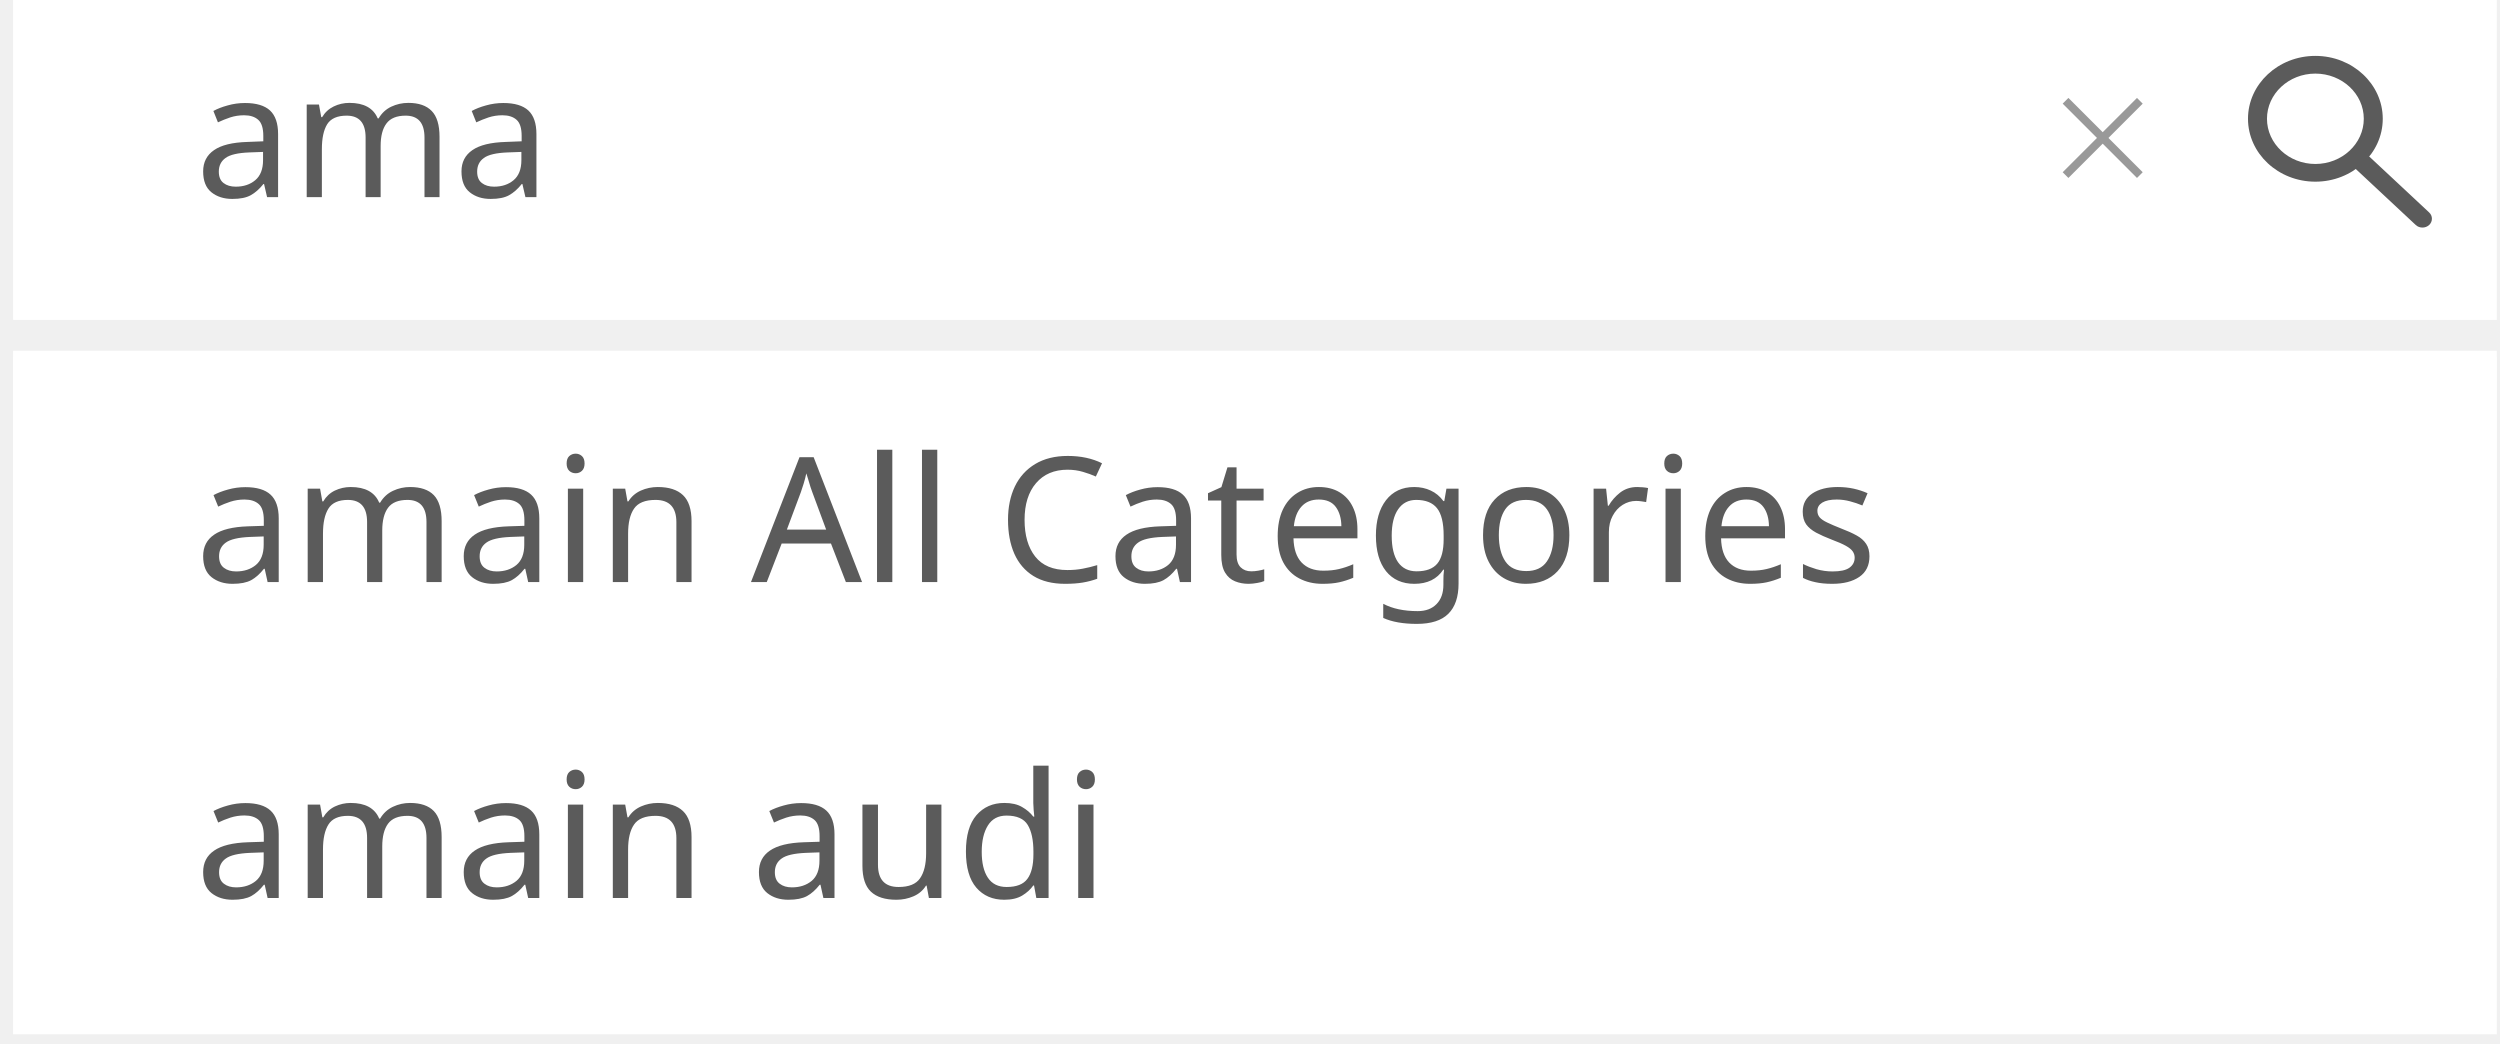
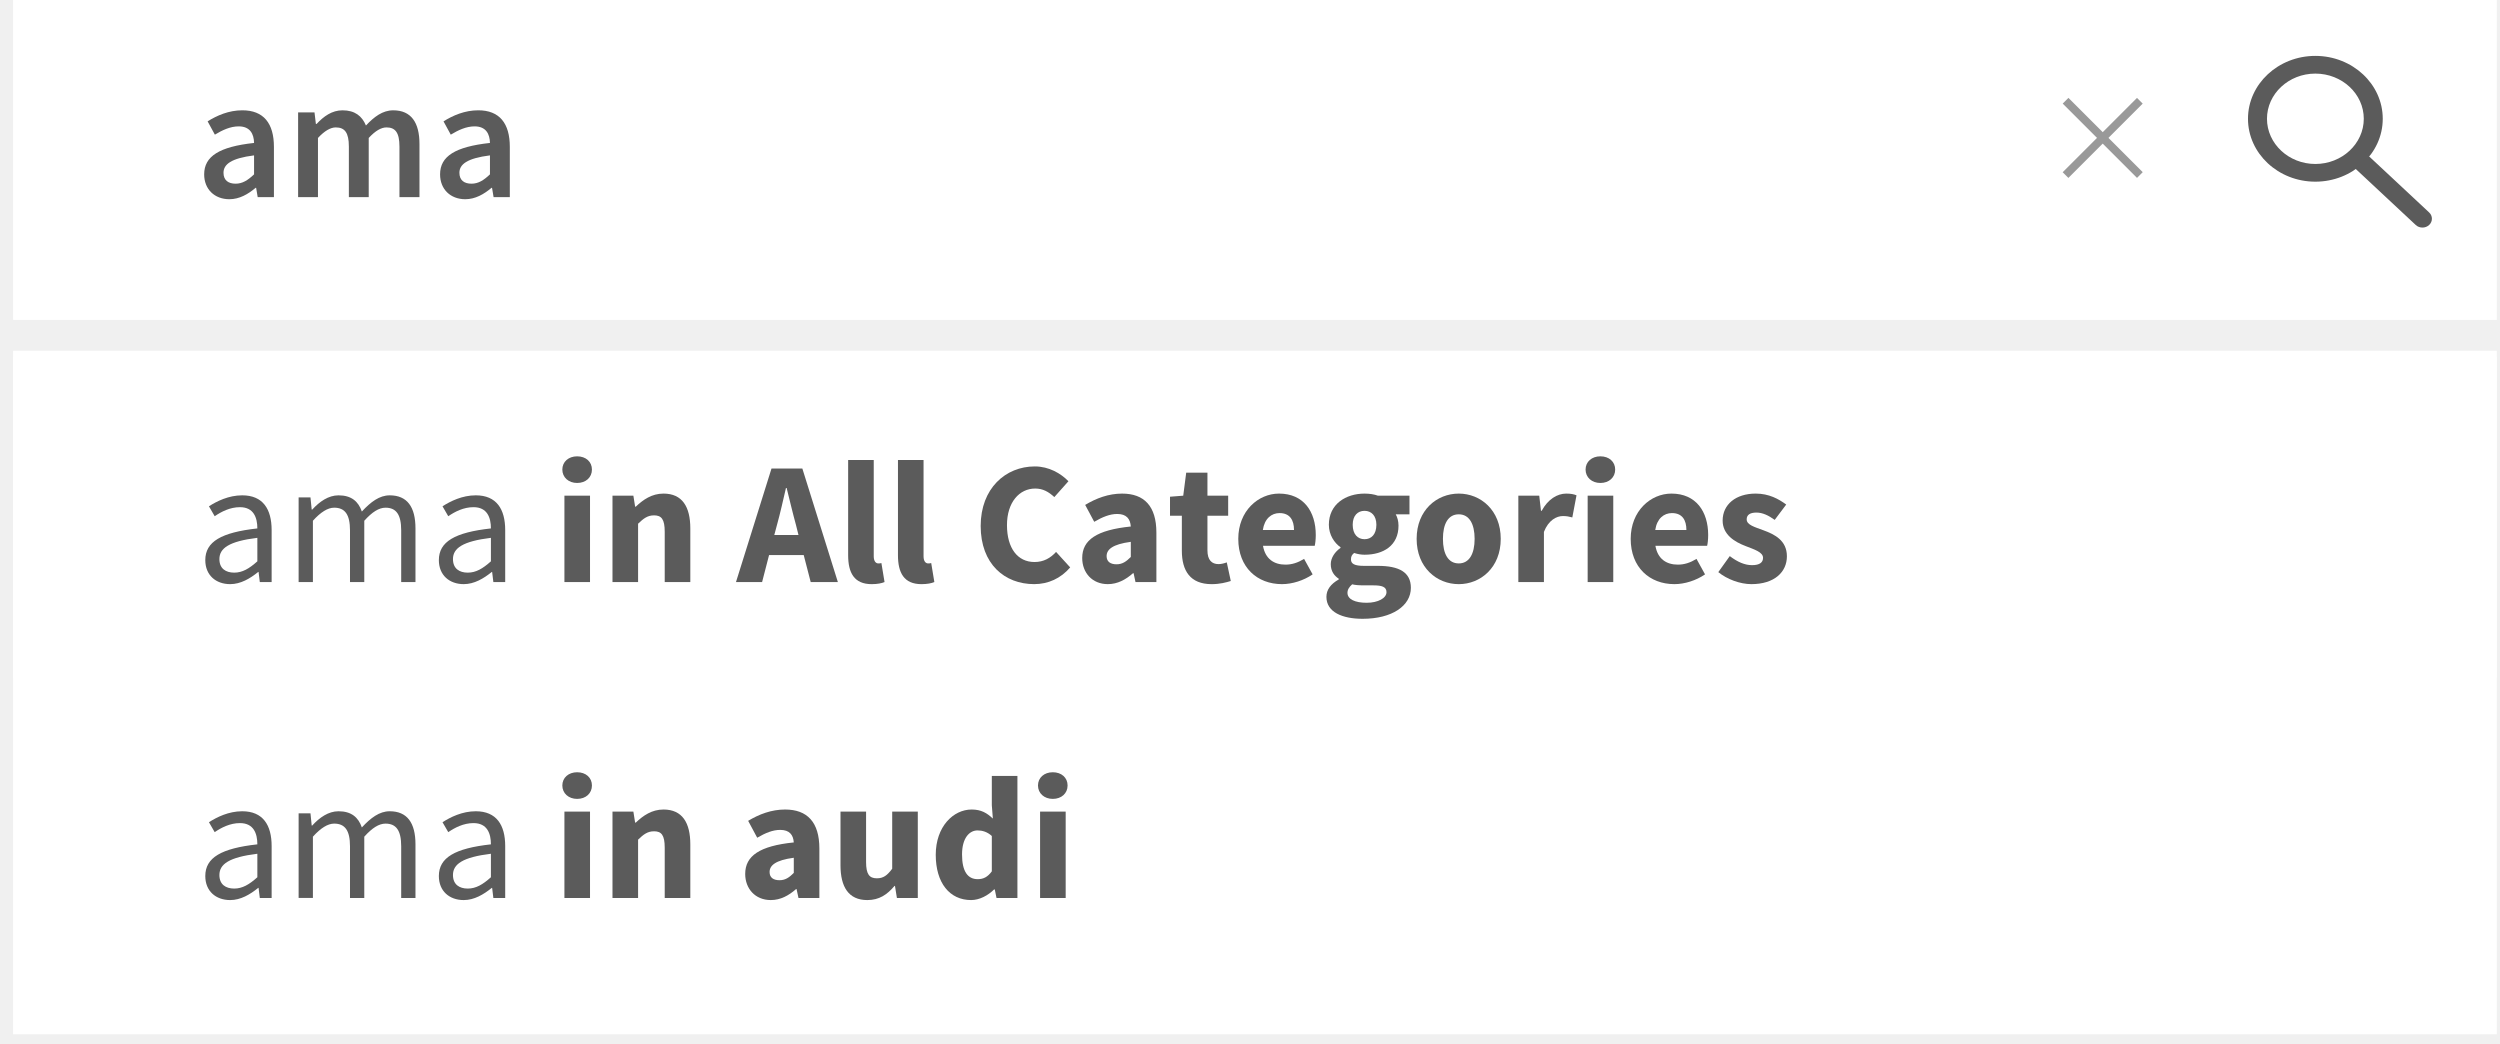
- <svg xmlns="http://www.w3.org/2000/svg" version="1.1" id="Layer_1" x="0px" y="0px" width="309.108px" height="129.033px" viewBox="0 0 309.108 129.033" enable-background="new 0 0 309.108 129.033" xml:space="preserve">
-   <rect x="1.619" y="-0.863" fill="#FFFFFF" width="307.093" height="40.417" />
-   <rect x="1.619" y="43.367" fill="#FFFFFF" width="307.093" height="84.517" />
-   <rect x="1.619" y="44.129" fill="#FFFFFF" width="307.093" height="39.655" />
-   <text transform="matrix(1 0 0 1 24.1338 71.9673)">
-     <tspan x="0" y="0" fill="#5B5B5B" font-family="'SourceSansPro-Regular'" font-size="21.535">ama </tspan>
-     <tspan x="44.254" y="0" fill="#5B5B5B" font-family="'SourceSansPro-Bold'" font-size="21.535">in All Categories</tspan>
-   </text>
-   <text transform="matrix(1 0 0 1 24.1338 111.0298)">
-     <tspan x="0" y="0" fill="#5B5B5B" font-family="'SourceSansPro-Regular'" font-size="21.535">ama </tspan>
-     <tspan x="44.254" y="0" fill="#5B5B5B" font-family="'SourceSansPro-Bold'" font-size="21.535">in audi</tspan>
-   </text>
-   <text transform="matrix(1 0 0 1 24.1338 24.3774)" fill="#5B5B5B" font-family="'SourceSansPro-Semibold'" font-size="21.352">ama</text>
+ <svg xmlns="http://www.w3.org/2000/svg" version="1.1" id="Layer_1" x="0px" y="0px" width="309.109px" height="129.033px" viewBox="0 0 309.109 129.033" enable-background="new 0 0 309.109 129.033" xml:space="preserve">
+   <g>
+     <rect x="1.619" y="-0.863" fill="#FFFFFF" width="307.093" height="40.417" />
+   </g>
+   <g>
+     <rect x="1.619" y="43.367" fill="#FFFFFF" width="307.093" height="84.517" />
+   </g>
+   <g>
+     <rect x="1.619" y="44.129" fill="#FFFFFF" width="307.093" height="39.655" />
+   </g>
+   <g enable-background="new    ">
+     <path fill="#5B5B5B" d="M31.82,65.336c0-1.335-0.452-2.627-2.153-2.627c-1.227,0-2.304,0.56-3.122,1.119l-0.71-1.227   c0.969-0.625,2.433-1.357,4.112-1.357c2.562,0,3.639,1.701,3.639,4.306v6.416h-1.464l-0.151-1.249h-0.043   c-1.012,0.818-2.175,1.508-3.466,1.508c-1.766,0-3.079-1.099-3.079-2.972C25.382,66.972,27.363,65.831,31.82,65.336z    M28.957,70.804c1.012,0,1.852-0.495,2.863-1.399v-2.906c-3.509,0.431-4.693,1.292-4.693,2.627   C27.126,70.309,27.923,70.804,28.957,70.804z" />
+     <path fill="#5B5B5B" d="M36.925,61.503h1.464l0.15,1.507h0.065c0.903-0.99,2.002-1.765,3.251-1.765   c1.593,0,2.454,0.753,2.885,2.002c1.098-1.185,2.175-2.002,3.444-2.002c2.153,0,3.187,1.421,3.187,4.091v6.631h-1.766v-6.395   c0-1.959-0.624-2.799-1.938-2.799c-0.818,0-1.657,0.538-2.626,1.615v7.578h-1.766v-6.395c0-1.959-0.625-2.799-1.96-2.799   c-0.774,0-1.657,0.538-2.626,1.615v7.578h-1.766V61.503z" />
+     <path fill="#5B5B5B" d="M60.699,65.336c0-1.335-0.452-2.627-2.153-2.627c-1.228,0-2.304,0.56-3.122,1.119l-0.71-1.227   c0.969-0.625,2.433-1.357,4.112-1.357c2.562,0,3.639,1.701,3.639,4.306v6.416H61l-0.15-1.249h-0.043   c-1.012,0.818-2.175,1.508-3.467,1.508c-1.765,0-3.078-1.099-3.078-2.972C54.262,66.972,56.242,65.831,60.699,65.336z    M57.835,70.804c1.013,0,1.853-0.495,2.864-1.399v-2.906c-3.51,0.431-4.693,1.292-4.693,2.627   C56.006,70.309,56.802,70.804,57.835,70.804z" />
+   </g>
+   <g enable-background="new    ">
+     <path fill="#5B5B5B" d="M69.529,58.058c0-0.969,0.775-1.636,1.83-1.636c1.077,0,1.83,0.667,1.83,1.636   c0,0.969-0.753,1.658-1.83,1.658C70.304,59.716,69.529,59.027,69.529,58.058z M69.787,61.288h3.165v10.679h-3.165V61.288z" />
+     <path fill="#5B5B5B" d="M75.73,61.288h2.583l0.215,1.356h0.086c0.904-0.861,1.981-1.615,3.424-1.615   c2.325,0,3.315,1.637,3.315,4.307v6.631h-3.165v-6.223c0-1.55-0.409-2.023-1.313-2.023c-0.796,0-1.292,0.366-1.98,1.033v7.213   H75.73V61.288z" />
+     <path fill="#5B5B5B" d="M99.374,68.63H95.09l-0.861,3.337h-3.229l4.392-14.038h3.812l4.392,14.038h-3.358L99.374,68.63z    M98.729,66.153l-0.323-1.291c-0.388-1.4-0.775-3.058-1.142-4.522h-0.086c-0.345,1.486-0.71,3.122-1.098,4.522l-0.345,1.291H98.729   z" />
+     <path fill="#5B5B5B" d="M104.867,56.874h3.165V68.78c0,0.668,0.302,0.883,0.56,0.883c0.129,0,0.216,0,0.388-0.043l0.388,2.347   c-0.345,0.15-0.883,0.259-1.594,0.259c-2.174,0-2.906-1.422-2.906-3.574V56.874z" />
+     <path fill="#5B5B5B" d="M111.026,56.874h3.165V68.78c0,0.668,0.302,0.883,0.56,0.883c0.129,0,0.216,0,0.388-0.043l0.388,2.347   c-0.345,0.15-0.883,0.259-1.594,0.259c-2.174,0-2.906-1.422-2.906-3.574V56.874z" />
+     <path fill="#5B5B5B" d="M127.951,57.671c1.744,0,3.208,0.861,4.155,1.83l-1.744,1.959c-0.711-0.646-1.399-1.055-2.368-1.055   c-1.959,0-3.488,1.701-3.488,4.521c0,2.885,1.335,4.564,3.402,4.564c1.141,0,1.98-0.495,2.669-1.249l1.744,1.916   c-1.162,1.356-2.713,2.067-4.456,2.067c-3.639,0-6.61-2.477-6.61-7.191C121.255,60.384,124.334,57.671,127.951,57.671z" />
+     <path fill="#5B5B5B" d="M139.816,65.099c-0.064-0.947-0.538-1.55-1.679-1.55c-0.904,0-1.809,0.365-2.843,0.969l-1.119-2.089   c1.356-0.818,2.885-1.399,4.564-1.399c2.734,0,4.241,1.551,4.241,4.823v6.114h-2.583l-0.237-1.098h-0.064   c-0.904,0.796-1.916,1.356-3.122,1.356c-1.938,0-3.165-1.422-3.165-3.229C133.81,66.757,135.597,65.529,139.816,65.099z    M138.051,69.771c0.732,0,1.206-0.345,1.766-0.904v-1.873c-2.261,0.302-2.992,0.947-2.992,1.766   C136.824,69.448,137.298,69.771,138.051,69.771z" />
+     <path fill="#5B5B5B" d="M146.128,63.764h-1.464v-2.347l1.636-0.129l0.366-2.842h2.627v2.842h2.562v2.476h-2.562v4.284   c0,1.206,0.538,1.701,1.378,1.701c0.345,0,0.731-0.107,1.012-0.215l0.495,2.304c-0.56,0.172-1.335,0.388-2.368,0.388   c-2.648,0-3.682-1.658-3.682-4.134V63.764z" />
+     <path fill="#5B5B5B" d="M158.144,61.029c3.035,0,4.543,2.218,4.543,5.124c0,0.561-0.066,1.077-0.131,1.335h-6.395   c0.281,1.615,1.357,2.325,2.777,2.325c0.797,0,1.529-0.236,2.305-0.71l1.055,1.916c-1.098,0.754-2.52,1.206-3.789,1.206   c-3.057,0-5.404-2.067-5.404-5.599C153.105,63.161,155.582,61.029,158.144,61.029z M159.996,65.529   c0-1.228-0.518-2.089-1.787-2.089c-0.99,0-1.852,0.668-2.068,2.089H159.996z" />
+     <path fill="#5B5B5B" d="M165.531,71.644v-0.086c-0.559-0.366-0.99-0.926-0.99-1.809c0-0.775,0.518-1.528,1.205-2.002v-0.086   c-0.752-0.517-1.441-1.529-1.441-2.777c0-2.562,2.109-3.854,4.414-3.854c0.602,0,1.184,0.086,1.656,0.259h3.898v2.304h-1.701   c0.193,0.322,0.344,0.84,0.344,1.399c0,2.454-1.852,3.596-4.197,3.596c-0.389,0-0.818-0.065-1.293-0.216   c-0.279,0.237-0.387,0.431-0.387,0.797c0,0.538,0.43,0.797,1.615,0.797h1.721c2.627,0,4.07,0.796,4.07,2.713   c0,2.217-2.305,3.832-5.965,3.832c-2.496,0-4.477-0.818-4.477-2.713C164.003,72.914,164.541,72.204,165.531,71.644z    M168.976,74.529c1.422,0,2.455-0.582,2.455-1.313c0-0.668-0.582-0.84-1.637-0.84h-1.098c-0.732,0-1.164-0.043-1.508-0.129   c-0.387,0.344-0.582,0.667-0.582,1.055C166.607,74.099,167.554,74.529,168.976,74.529z M170.181,64.884   c0-1.12-0.623-1.723-1.463-1.723s-1.465,0.581-1.465,1.723c0,1.184,0.625,1.786,1.465,1.786S170.181,66.067,170.181,64.884z" />
+     <path fill="#5B5B5B" d="M180.369,61.029c2.691,0,5.188,2.046,5.188,5.598c0,3.553-2.496,5.599-5.188,5.599   c-2.713,0-5.211-2.046-5.211-5.599C175.158,63.075,177.656,61.029,180.369,61.029z M180.369,69.663   c1.291,0,1.959-1.185,1.959-3.036s-0.668-3.035-1.959-3.035c-1.314,0-1.959,1.184-1.959,3.035S179.054,69.663,180.369,69.663z" />
+     <path fill="#5B5B5B" d="M187.734,61.288h2.584l0.215,1.873h0.086c0.775-1.443,1.938-2.132,3.035-2.132   c0.604,0,0.969,0.086,1.271,0.215l-0.518,2.735c-0.387-0.108-0.711-0.173-1.162-0.173c-0.797,0-1.787,0.517-2.348,1.959v6.201   h-3.164V61.288z" />
+     <path fill="#5B5B5B" d="M196.046,58.058c0-0.969,0.775-1.636,1.83-1.636c1.076,0,1.83,0.667,1.83,1.636   c0,0.969-0.754,1.658-1.83,1.658C196.822,59.716,196.046,59.027,196.046,58.058z M196.304,61.288h3.166v10.679h-3.166V61.288z" />
+     <path fill="#5B5B5B" d="M206.662,61.029c3.035,0,4.543,2.218,4.543,5.124c0,0.561-0.064,1.077-0.129,1.335h-6.395   c0.279,1.615,1.355,2.325,2.777,2.325c0.797,0,1.529-0.236,2.303-0.71l1.057,1.916c-1.1,0.754-2.52,1.206-3.791,1.206   c-3.057,0-5.402-2.067-5.402-5.599C201.625,63.161,204.099,61.029,206.662,61.029z M208.513,65.529   c0-1.228-0.516-2.089-1.787-2.089c-0.99,0-1.852,0.668-2.066,2.089H208.513z" />
+     <path fill="#5B5B5B" d="M213.876,68.759c0.969,0.732,1.852,1.119,2.756,1.119c0.947,0,1.357-0.344,1.357-0.904   c0-0.71-1.076-1.033-2.176-1.464c-1.291-0.495-2.82-1.378-2.82-3.144c0-1.98,1.615-3.337,4.092-3.337   c1.637,0,2.842,0.667,3.768,1.356l-1.422,1.895c-0.775-0.56-1.506-0.904-2.26-0.904c-0.818,0-1.205,0.302-1.205,0.84   c0,0.689,0.99,0.947,2.088,1.356c1.355,0.495,2.885,1.249,2.885,3.208c0,1.938-1.529,3.445-4.393,3.445   c-1.398,0-3.014-0.604-4.09-1.486L213.876,68.759z" />
+   </g>
+   <g enable-background="new    ">
+     <path fill="#5B5B5B" d="M31.82,104.398c0-1.335-0.452-2.627-2.153-2.627c-1.227,0-2.304,0.56-3.122,1.119l-0.71-1.227   c0.969-0.625,2.433-1.356,4.112-1.356c2.562,0,3.639,1.7,3.639,4.306v6.416h-1.464l-0.151-1.249h-0.043   c-1.012,0.818-2.175,1.508-3.466,1.508c-1.766,0-3.079-1.099-3.079-2.972C25.382,106.034,27.363,104.894,31.82,104.398z    M28.957,109.866c1.012,0,1.852-0.495,2.863-1.399v-2.906c-3.509,0.431-4.693,1.292-4.693,2.627   C27.126,109.371,27.923,109.866,28.957,109.866z" />
+     <path fill="#5B5B5B" d="M36.925,100.565h1.464l0.15,1.507h0.065c0.903-0.99,2.002-1.765,3.251-1.765   c1.593,0,2.454,0.753,2.885,2.002c1.098-1.185,2.175-2.002,3.444-2.002c2.153,0,3.187,1.421,3.187,4.091v6.631h-1.766v-6.395   c0-1.959-0.624-2.799-1.938-2.799c-0.818,0-1.657,0.538-2.626,1.615v7.578h-1.766v-6.395c0-1.959-0.625-2.799-1.96-2.799   c-0.774,0-1.657,0.538-2.626,1.615v7.578h-1.766V100.565z" />
+     <path fill="#5B5B5B" d="M60.699,104.398c0-1.335-0.452-2.627-2.153-2.627c-1.228,0-2.304,0.56-3.122,1.119l-0.71-1.227   c0.969-0.625,2.433-1.356,4.112-1.356c2.562,0,3.639,1.7,3.639,4.306v6.416H61l-0.15-1.249h-0.043   c-1.012,0.818-2.175,1.508-3.467,1.508c-1.765,0-3.078-1.099-3.078-2.972C54.262,106.034,56.242,104.894,60.699,104.398z    M57.835,109.866c1.013,0,1.853-0.495,2.864-1.399v-2.906c-3.51,0.431-4.693,1.292-4.693,2.627   C56.006,109.371,56.802,109.866,57.835,109.866z" />
+   </g>
+   <g enable-background="new    ">
+     <path fill="#5B5B5B" d="M69.529,97.12c0-0.969,0.775-1.636,1.83-1.636c1.077,0,1.83,0.667,1.83,1.636   c0,0.97-0.753,1.658-1.83,1.658C70.304,98.778,69.529,98.09,69.529,97.12z M69.787,100.351h3.165v10.679h-3.165V100.351z" />
+     <path fill="#5B5B5B" d="M75.73,100.351h2.583l0.215,1.356h0.086c0.904-0.861,1.981-1.615,3.424-1.615   c2.325,0,3.315,1.637,3.315,4.307v6.631h-3.165v-6.223c0-1.55-0.409-2.023-1.313-2.023c-0.796,0-1.292,0.366-1.98,1.033v7.213   H75.73V100.351z" />
+     <path fill="#5B5B5B" d="M98.146,104.161c-0.064-0.947-0.538-1.55-1.679-1.55c-0.904,0-1.809,0.365-2.843,0.969l-1.119-2.089   c1.356-0.818,2.885-1.399,4.564-1.399c2.734,0,4.241,1.551,4.241,4.823v6.114h-2.583l-0.237-1.098h-0.064   c-0.904,0.796-1.916,1.356-3.122,1.356c-1.938,0-3.165-1.422-3.165-3.229C92.14,105.819,93.927,104.592,98.146,104.161z    M96.381,108.833c0.732,0,1.206-0.345,1.766-0.904v-1.873c-2.261,0.302-2.992,0.947-2.992,1.766   C95.154,108.511,95.628,108.833,96.381,108.833z" />
+     <path fill="#5B5B5B" d="M103.92,100.351h3.165v6.222c0,1.529,0.409,2.024,1.335,2.024c0.796,0,1.27-0.345,1.895-1.185v-7.062h3.165   v10.679h-2.584l-0.237-1.485h-0.064c-0.904,1.076-1.895,1.744-3.358,1.744c-2.325,0-3.315-1.637-3.315-4.307V100.351z" />
+     <path fill="#5B5B5B" d="M120.134,100.092c1.185,0,1.896,0.431,2.627,1.12l-0.129-1.637v-3.639h3.165v15.093h-2.584l-0.215-1.055   h-0.086c-0.754,0.753-1.809,1.313-2.843,1.313c-2.647,0-4.37-2.11-4.37-5.599C115.699,102.202,117.874,100.092,120.134,100.092z    M120.888,108.704c0.689,0,1.228-0.259,1.744-0.969v-4.371c-0.56-0.517-1.185-0.688-1.766-0.688c-1.012,0-1.916,0.947-1.916,2.971   C118.95,107.757,119.66,108.704,120.888,108.704z" />
+     <path fill="#5B5B5B" d="M128.34,97.12c0-0.969,0.775-1.636,1.83-1.636c1.077,0,1.83,0.667,1.83,1.636   c0,0.97-0.753,1.658-1.83,1.658C129.115,98.778,128.34,98.09,128.34,97.12z M128.599,100.351h3.165v10.679h-3.165V100.351z" />
+   </g>
+   <g enable-background="new    ">
+     <path fill="#5B5B5B" d="M31.413,17.674c-0.021-1.11-0.491-2.049-1.9-2.049c-1.046,0-2.028,0.47-2.946,1.024l-0.896-1.644   c1.153-0.726,2.625-1.367,4.291-1.367c2.626,0,3.907,1.601,3.907,4.526v6.212h-2.007l-0.192-1.152h-0.064   c-0.939,0.789-2.007,1.408-3.245,1.408c-1.836,0-3.117-1.238-3.117-3.073C25.244,19.317,27.123,18.144,31.413,17.674z    M29.129,22.712c0.854,0,1.516-0.427,2.284-1.152v-2.349c-2.839,0.363-3.778,1.11-3.778,2.156   C27.635,22.307,28.254,22.712,29.129,22.712z" />
+     <path fill="#5B5B5B" d="M36.859,13.896h2.027l0.171,1.431h0.086c0.875-0.939,1.899-1.687,3.202-1.687   c1.536,0,2.412,0.705,2.902,1.878c1.004-1.067,2.05-1.878,3.373-1.878c2.221,0,3.245,1.516,3.245,4.163v6.575H49.39v-6.255   c0-1.729-0.512-2.369-1.601-2.369c-0.662,0-1.388,0.427-2.199,1.302v7.322h-2.455v-6.255c0-1.729-0.512-2.369-1.622-2.369   c-0.641,0-1.388,0.427-2.198,1.302v7.322h-2.455V13.896z" />
+     <path fill="#5B5B5B" d="M60.58,17.674c-0.021-1.11-0.491-2.049-1.899-2.049c-1.047,0-2.028,0.47-2.946,1.024l-0.896-1.644   c1.152-0.726,2.626-1.367,4.291-1.367c2.625,0,3.906,1.601,3.906,4.526v6.212h-2.007l-0.192-1.152h-0.063   c-0.939,0.789-2.007,1.408-3.245,1.408c-1.836,0-3.116-1.238-3.116-3.073C54.411,19.317,56.289,18.144,60.58,17.674z    M58.296,22.712c0.854,0,1.516-0.427,2.284-1.152v-2.349c-2.839,0.363-3.778,1.11-3.778,2.156   C56.802,22.307,57.421,22.712,58.296,22.712z" />
+   </g>
  <g>
    <g>
-       <path fill="#5B5B5B" d="M286.278,22.463c-4.593,0-8.329-3.49-8.329-7.779c0-4.285,3.736-7.773,8.329-7.773    c4.594,0,8.334,3.488,8.334,7.773C294.612,18.973,290.872,22.463,286.278,22.463z M286.278,9.1c-3.297,0-5.982,2.506-5.982,5.584    c0,3.082,2.686,5.59,5.982,5.59c3.302,0,5.989-2.508,5.989-5.59C292.268,11.605,289.58,9.1,286.278,9.1z" />
+       <path fill="#5B5B5B" d="M286.278,22.463c-4.593,0-8.329-3.49-8.329-7.779c0-4.285,3.736-7.773,8.329-7.773    c4.595,0,8.334,3.488,8.334,7.773C294.612,18.973,290.873,22.463,286.278,22.463z M286.278,9.1c-3.297,0-5.981,2.506-5.981,5.584    c0,3.082,2.686,5.59,5.981,5.59c3.302,0,5.989-2.508,5.989-5.59C292.268,11.605,289.58,9.1,286.278,9.1z" />
    </g>
    <g>
-       <path fill="#5B5B5B" d="M299.52,28.138c-0.302,0-0.603-0.106-0.83-0.319l-7.76-7.246c-0.457-0.428-0.457-1.119,0-1.549    c0.46-0.428,1.2-0.428,1.66,0l7.758,7.246c0.456,0.426,0.456,1.119,0,1.549C300.117,28.031,299.819,28.138,299.52,28.138z" />
+       <path fill="#5B5B5B" d="M299.52,28.138c-0.302,0-0.603-0.106-0.83-0.319l-7.76-7.246c-0.457-0.428-0.457-1.119,0-1.549    c0.46-0.428,1.2-0.428,1.659,0l7.759,7.246c0.456,0.426,0.456,1.119,0,1.549C300.117,28.031,299.819,28.138,299.52,28.138z" />
    </g>
  </g>
-   <line fill="none" stroke="#999999" stroke-miterlimit="10" x1="264.577" y1="12.461" x2="255.39" y2="21.649" />
-   <line fill="none" stroke="#999999" stroke-miterlimit="10" x1="264.577" y1="21.649" x2="255.39" y2="12.461" />
+   <g>
+     <rect x="259.484" y="10.558" transform="matrix(0.7071 0.7071 -0.7071 0.7071 88.2072 -178.8411)" fill="#999999" width="1" height="12.993" />
+   </g>
+   <g>
+     <rect x="253.487" y="16.555" transform="matrix(0.7071 0.7071 -0.7071 0.7071 88.2124 -178.8457)" fill="#999999" width="12.993" height="1" />
+   </g>
</svg>
